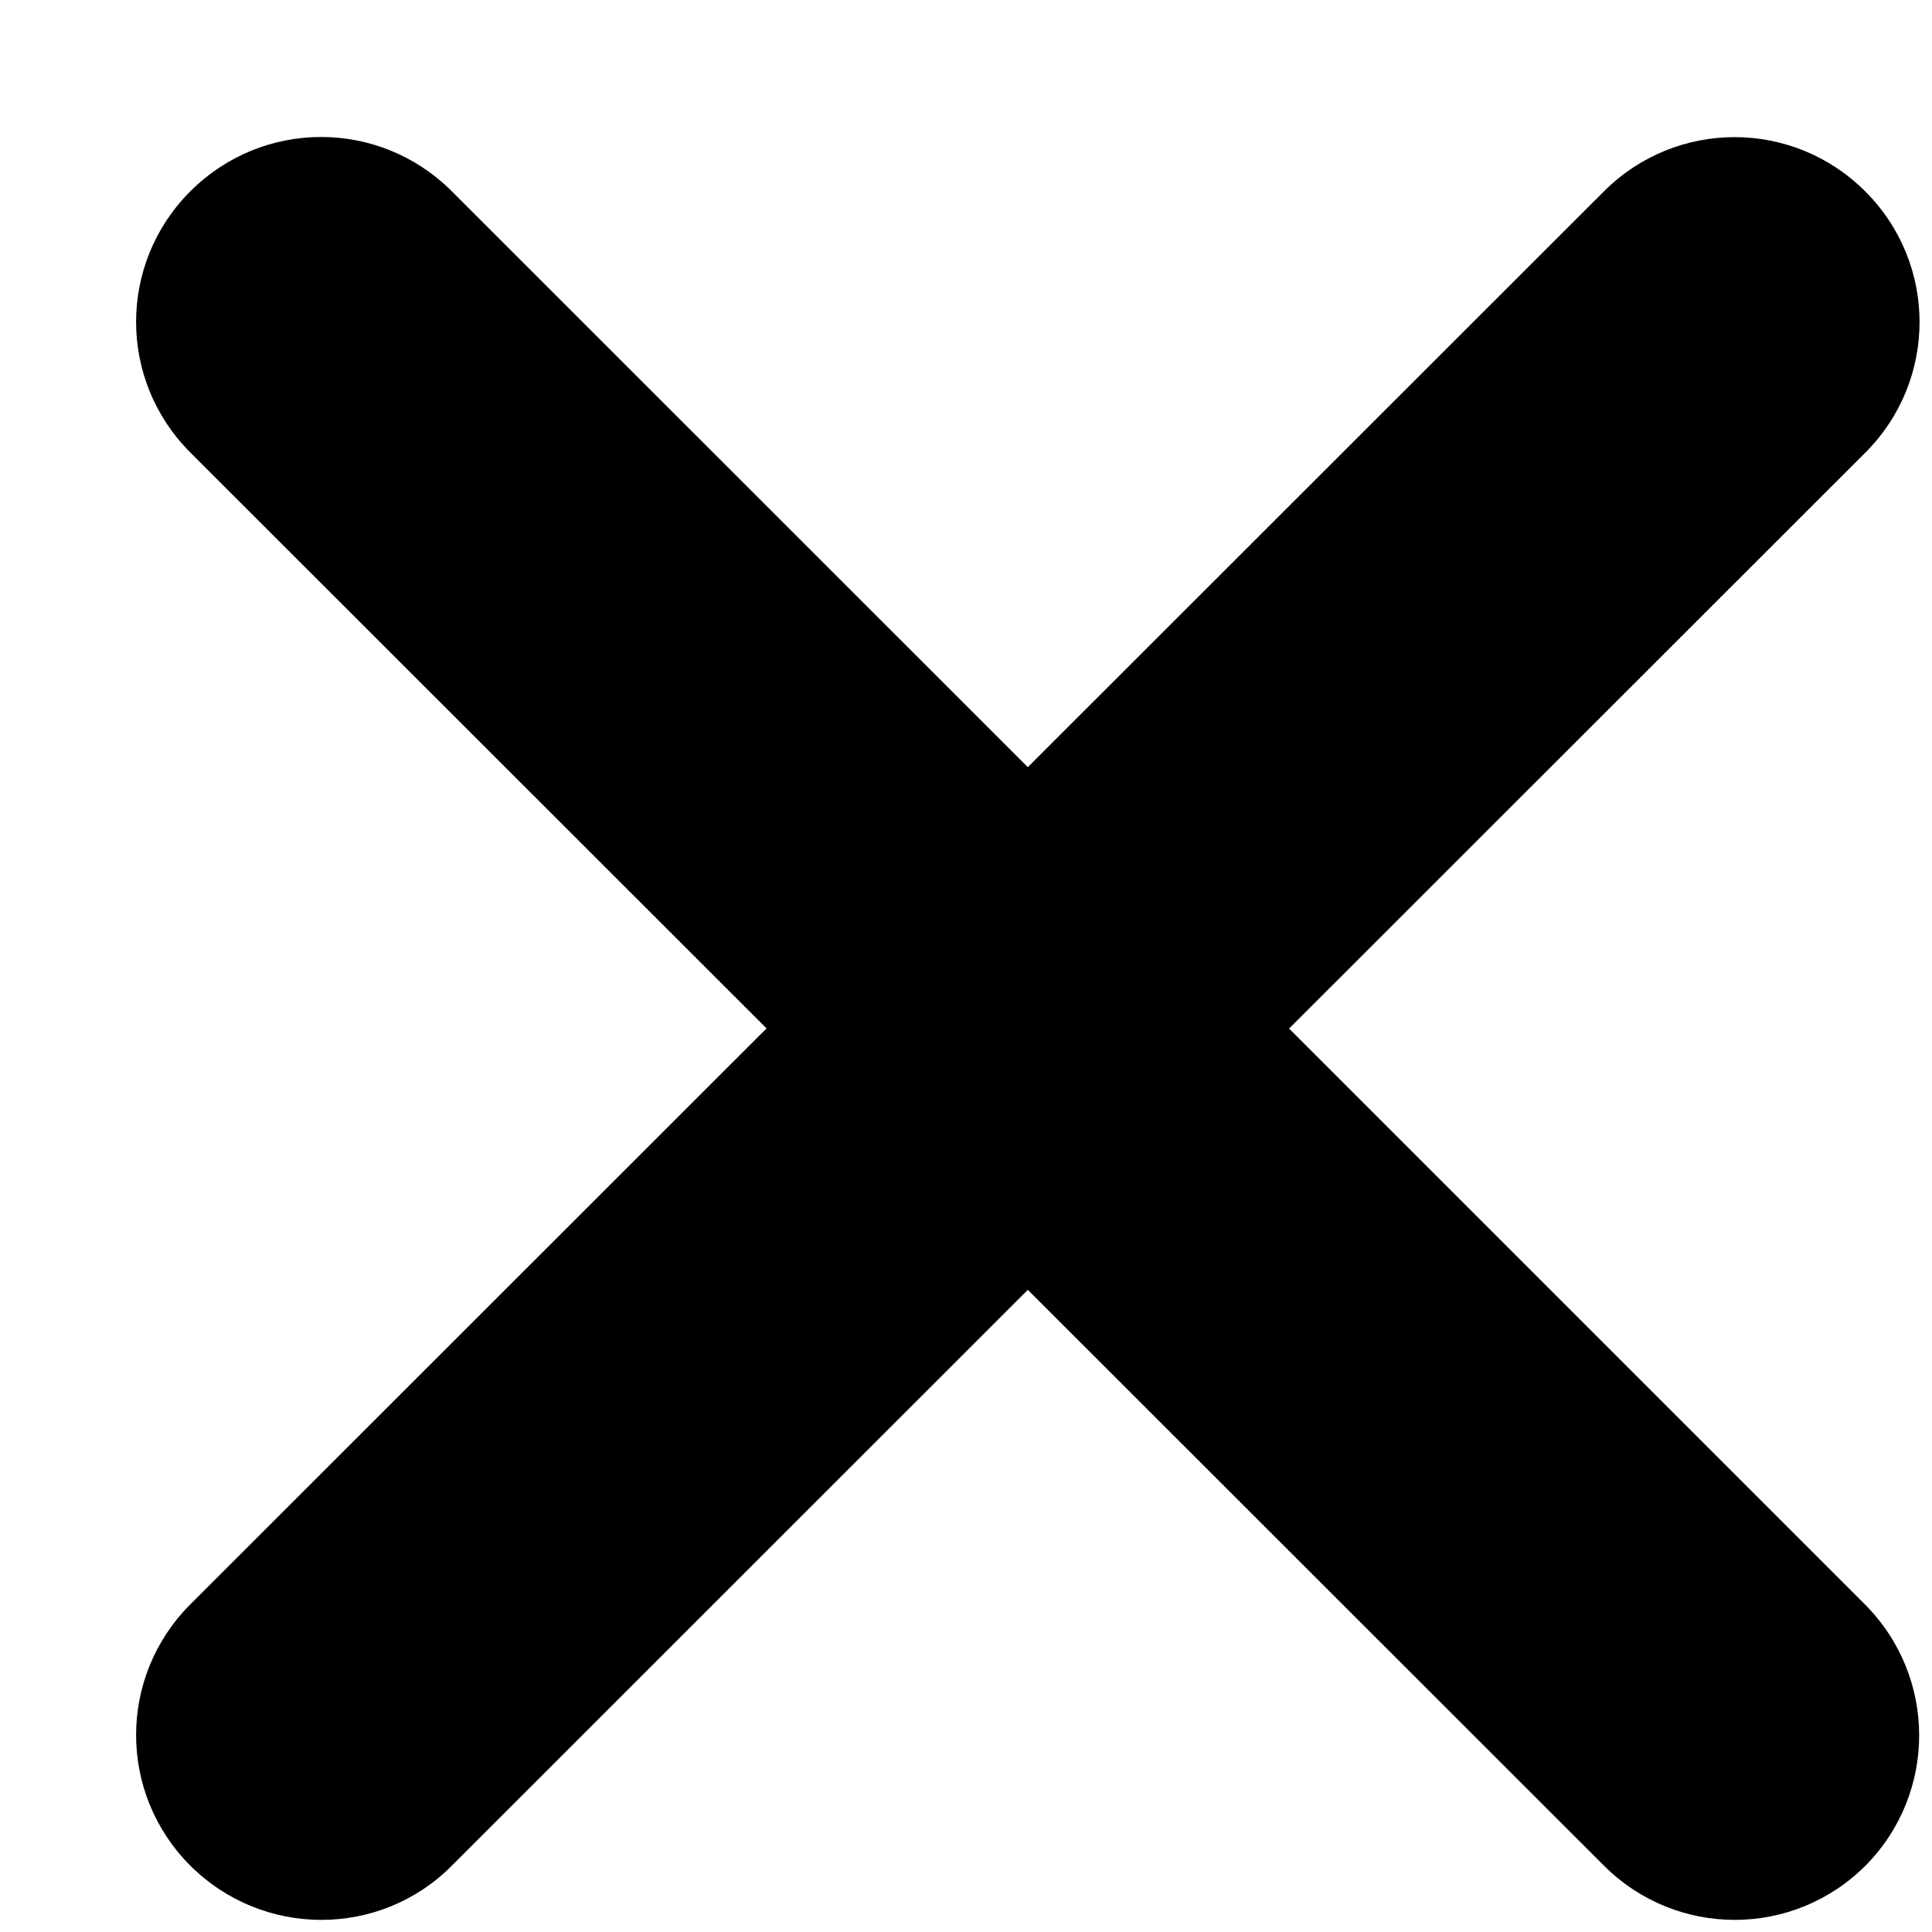
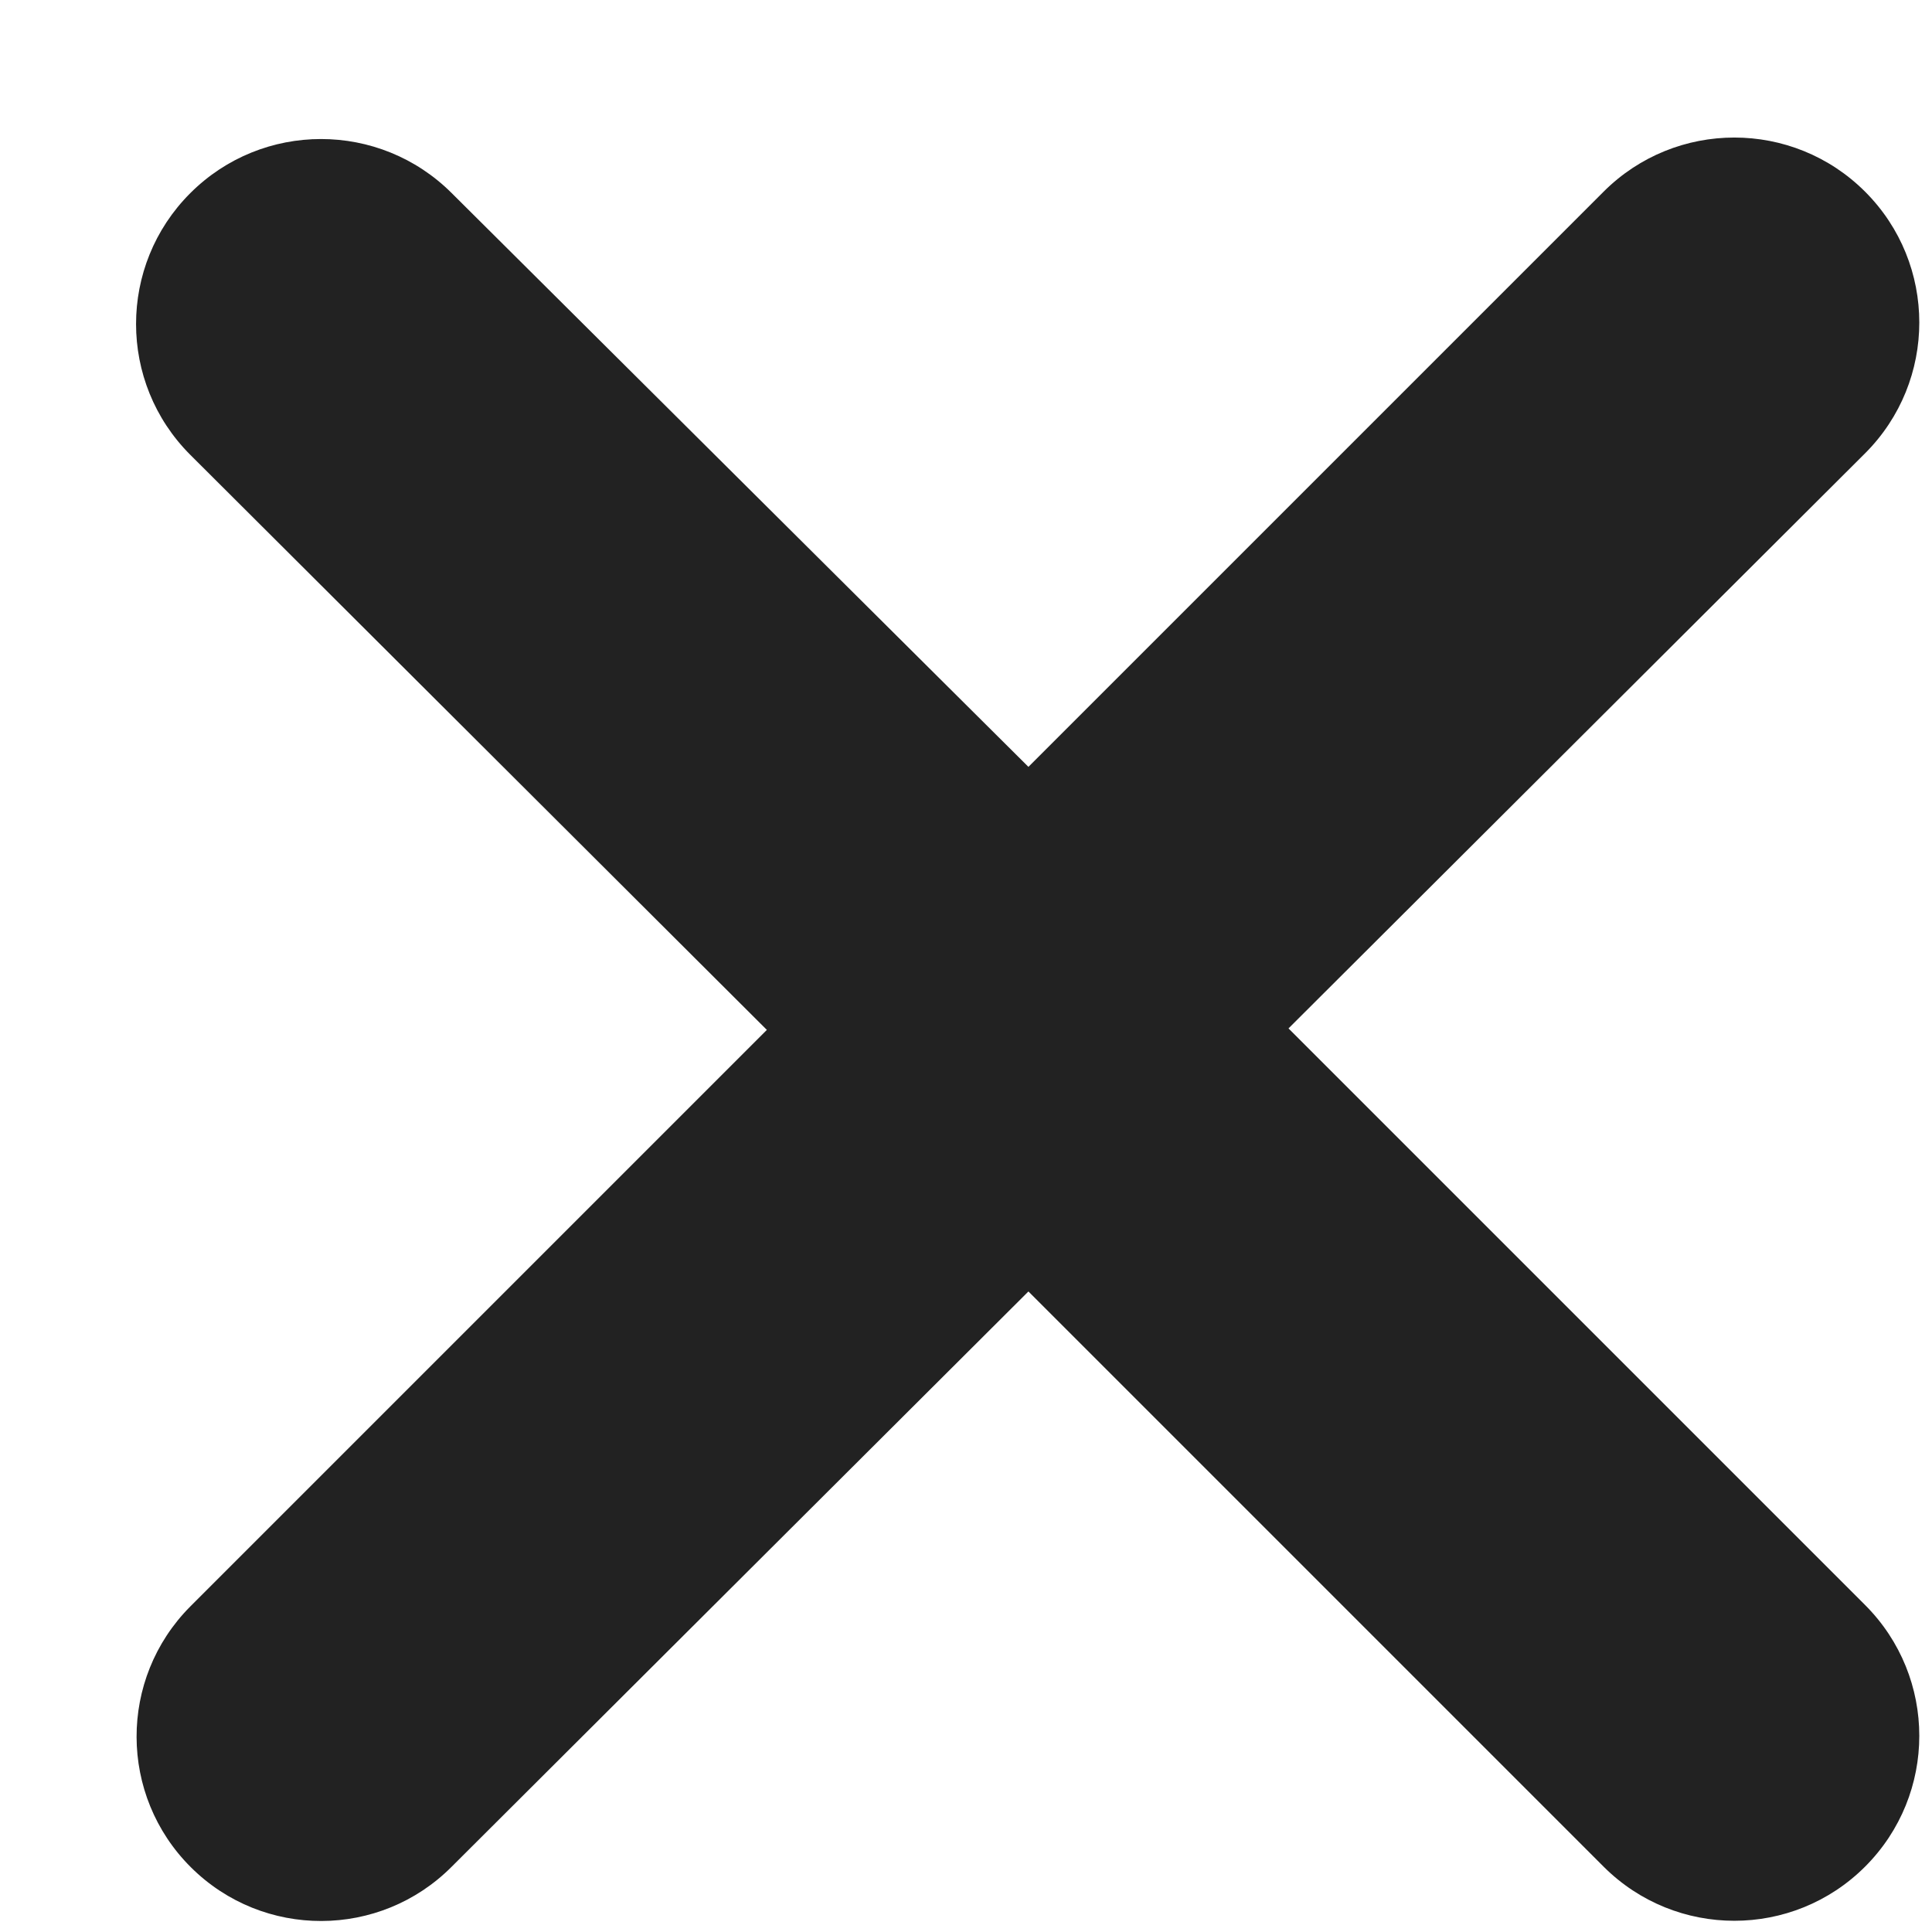
- <svg xmlns="http://www.w3.org/2000/svg" width="13" height="13" viewBox="0 0 13 13" fill="none">
-   <path d="M8.674 6.921L12.551 3.046C13.038 2.56 13.038 1.774 12.551 1.288C12.064 0.801 11.279 0.801 10.792 1.288L6.916 5.162L3.04 1.287C2.553 0.8 1.768 0.8 1.281 1.287C0.794 1.773 0.794 2.559 1.281 3.045L5.158 6.92L1.281 10.795C0.794 11.282 0.794 12.067 1.281 12.554C1.769 13.04 2.557 13.04 3.04 12.554L6.916 8.679L10.793 12.554C11.28 13.04 12.065 13.04 12.552 12.554C13.035 12.067 13.035 11.282 12.547 10.794L8.674 6.921Z" fill="black" />
+ <svg xmlns="http://www.w3.org/2000/svg" width="13" height="13">
+   <path d="m8.67 6.92 3.88-3.87a1.24 1.24 0 1 0-1.76-1.76L6.92 5.16 3.04 1.3a1.24 1.24 0 1 0-1.76 1.76l3.88 3.87-3.88 3.88a1.24 1.24 0 1 0 1.76 1.75l3.88-3.87 3.87 3.87a1.24 1.24 0 1 0 1.76-1.76L8.67 6.92Z" fill="#222" />
</svg>
